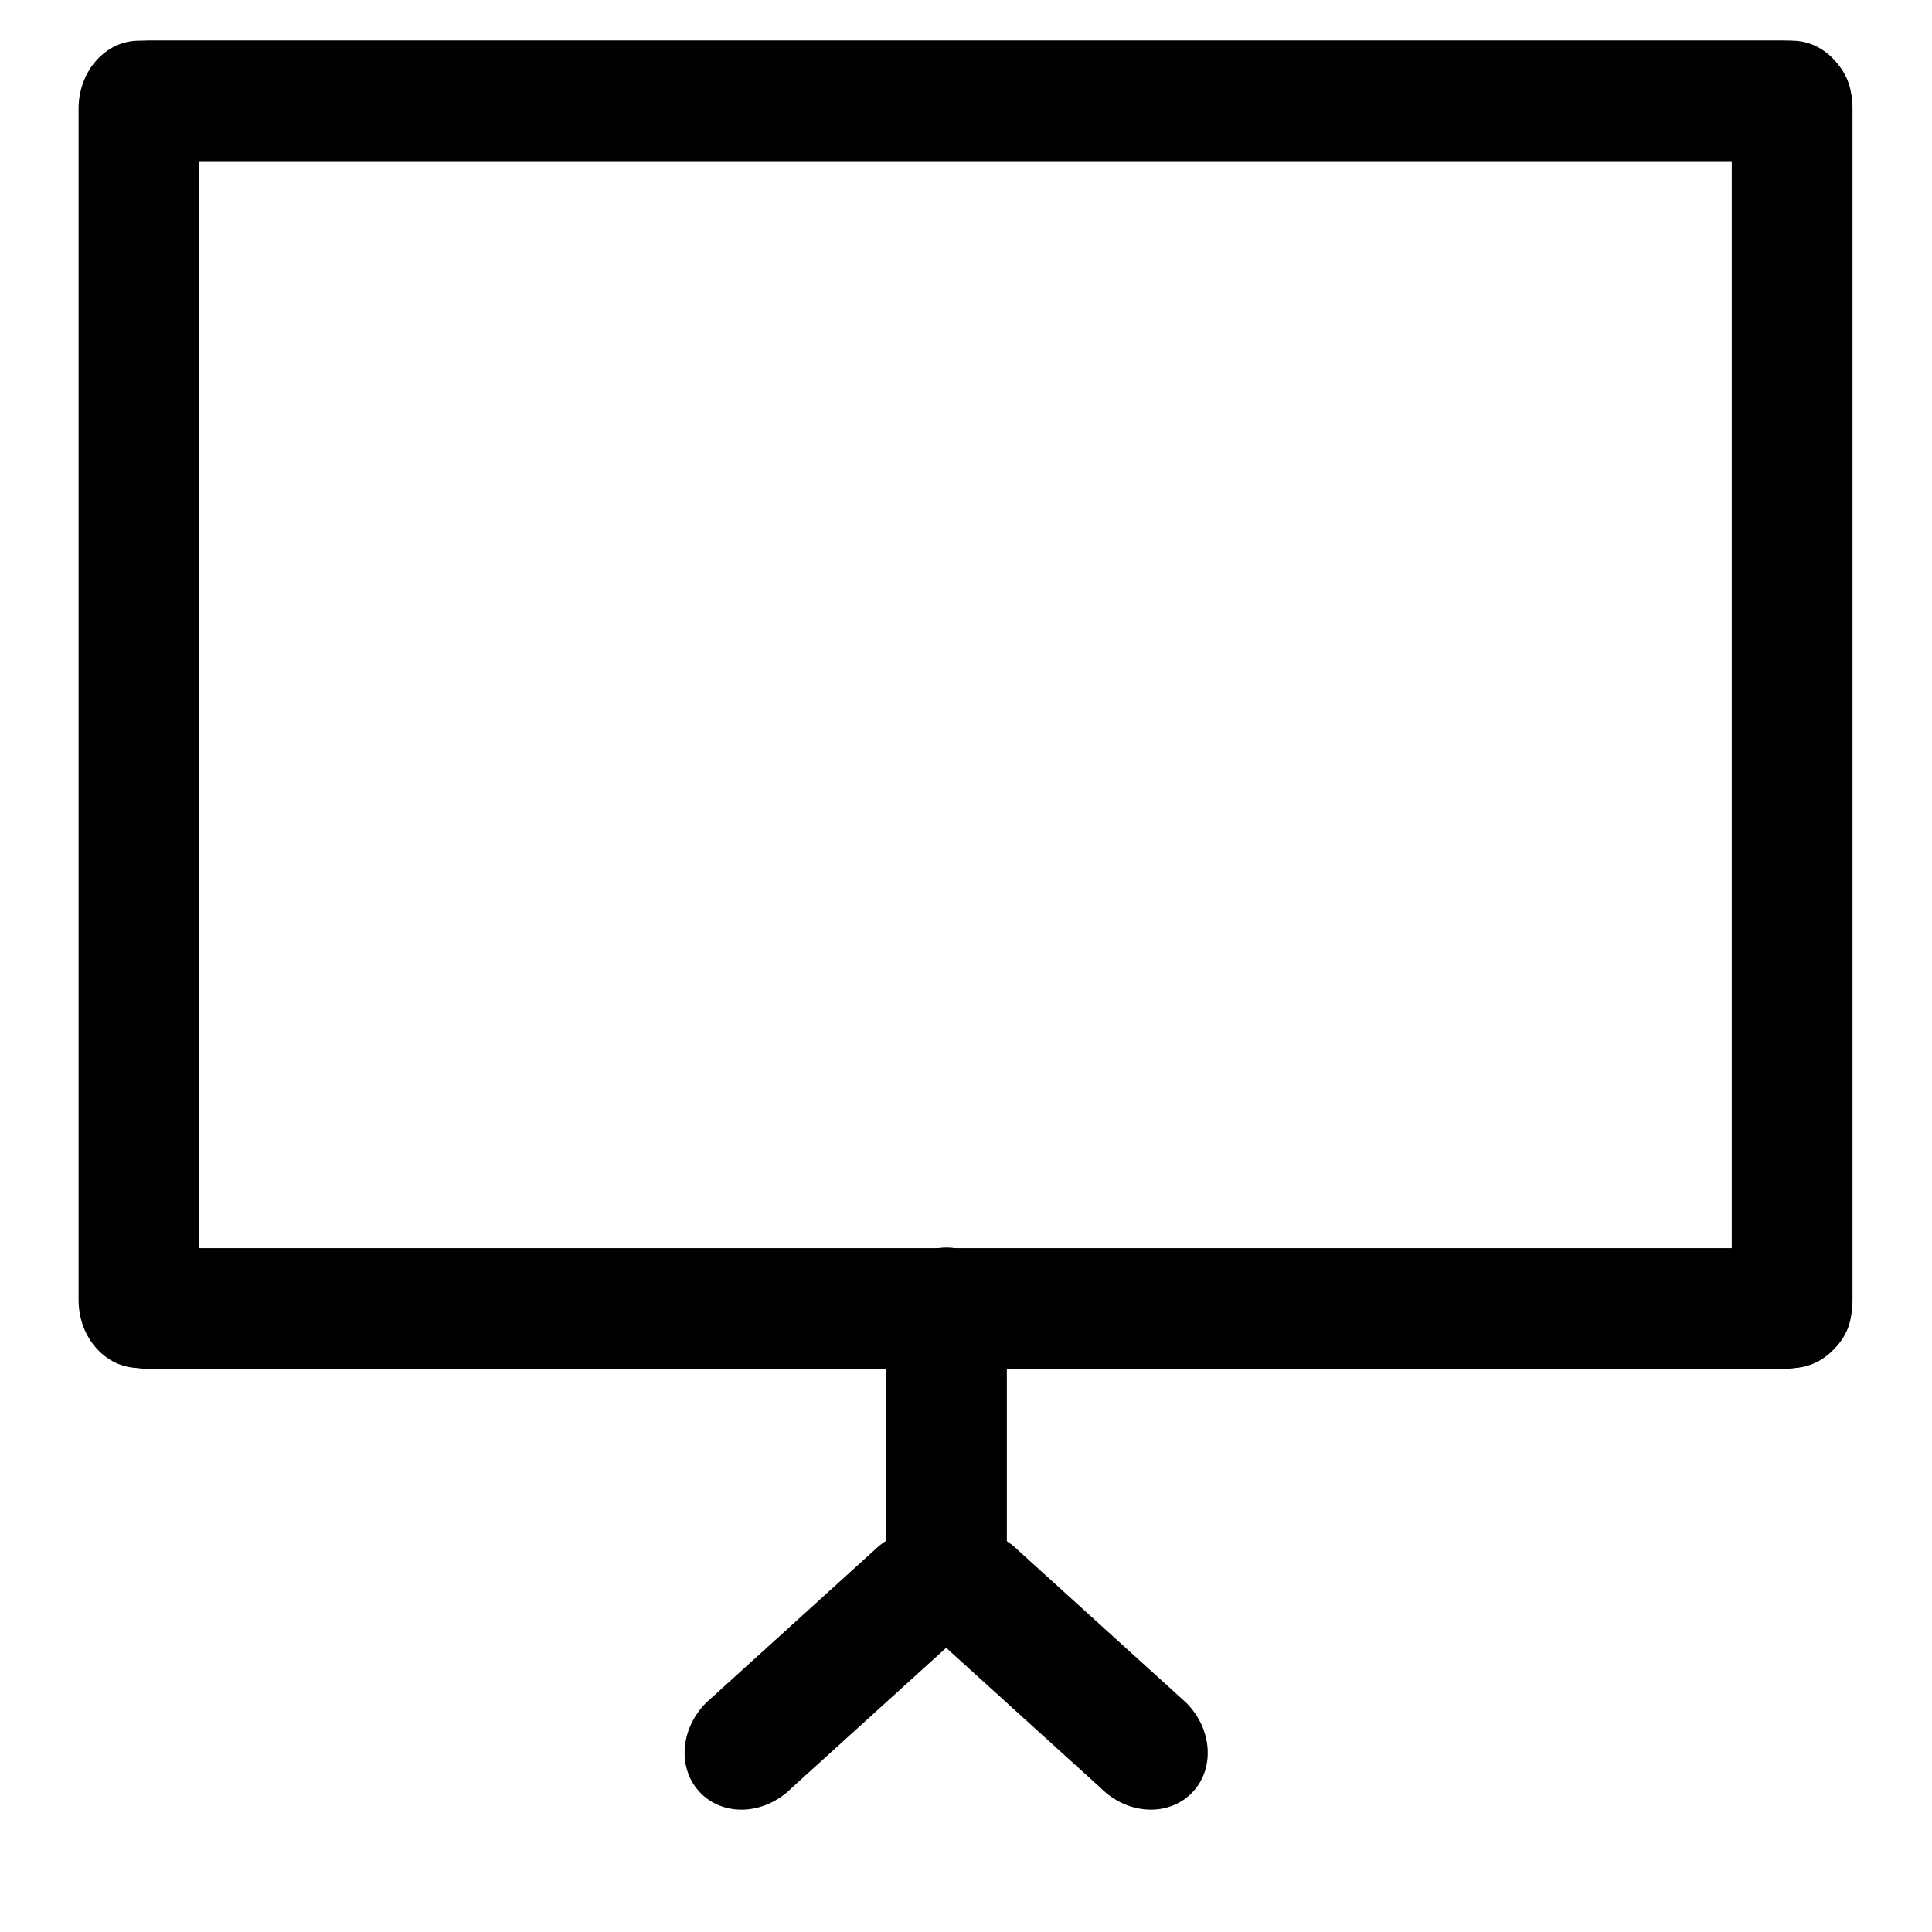
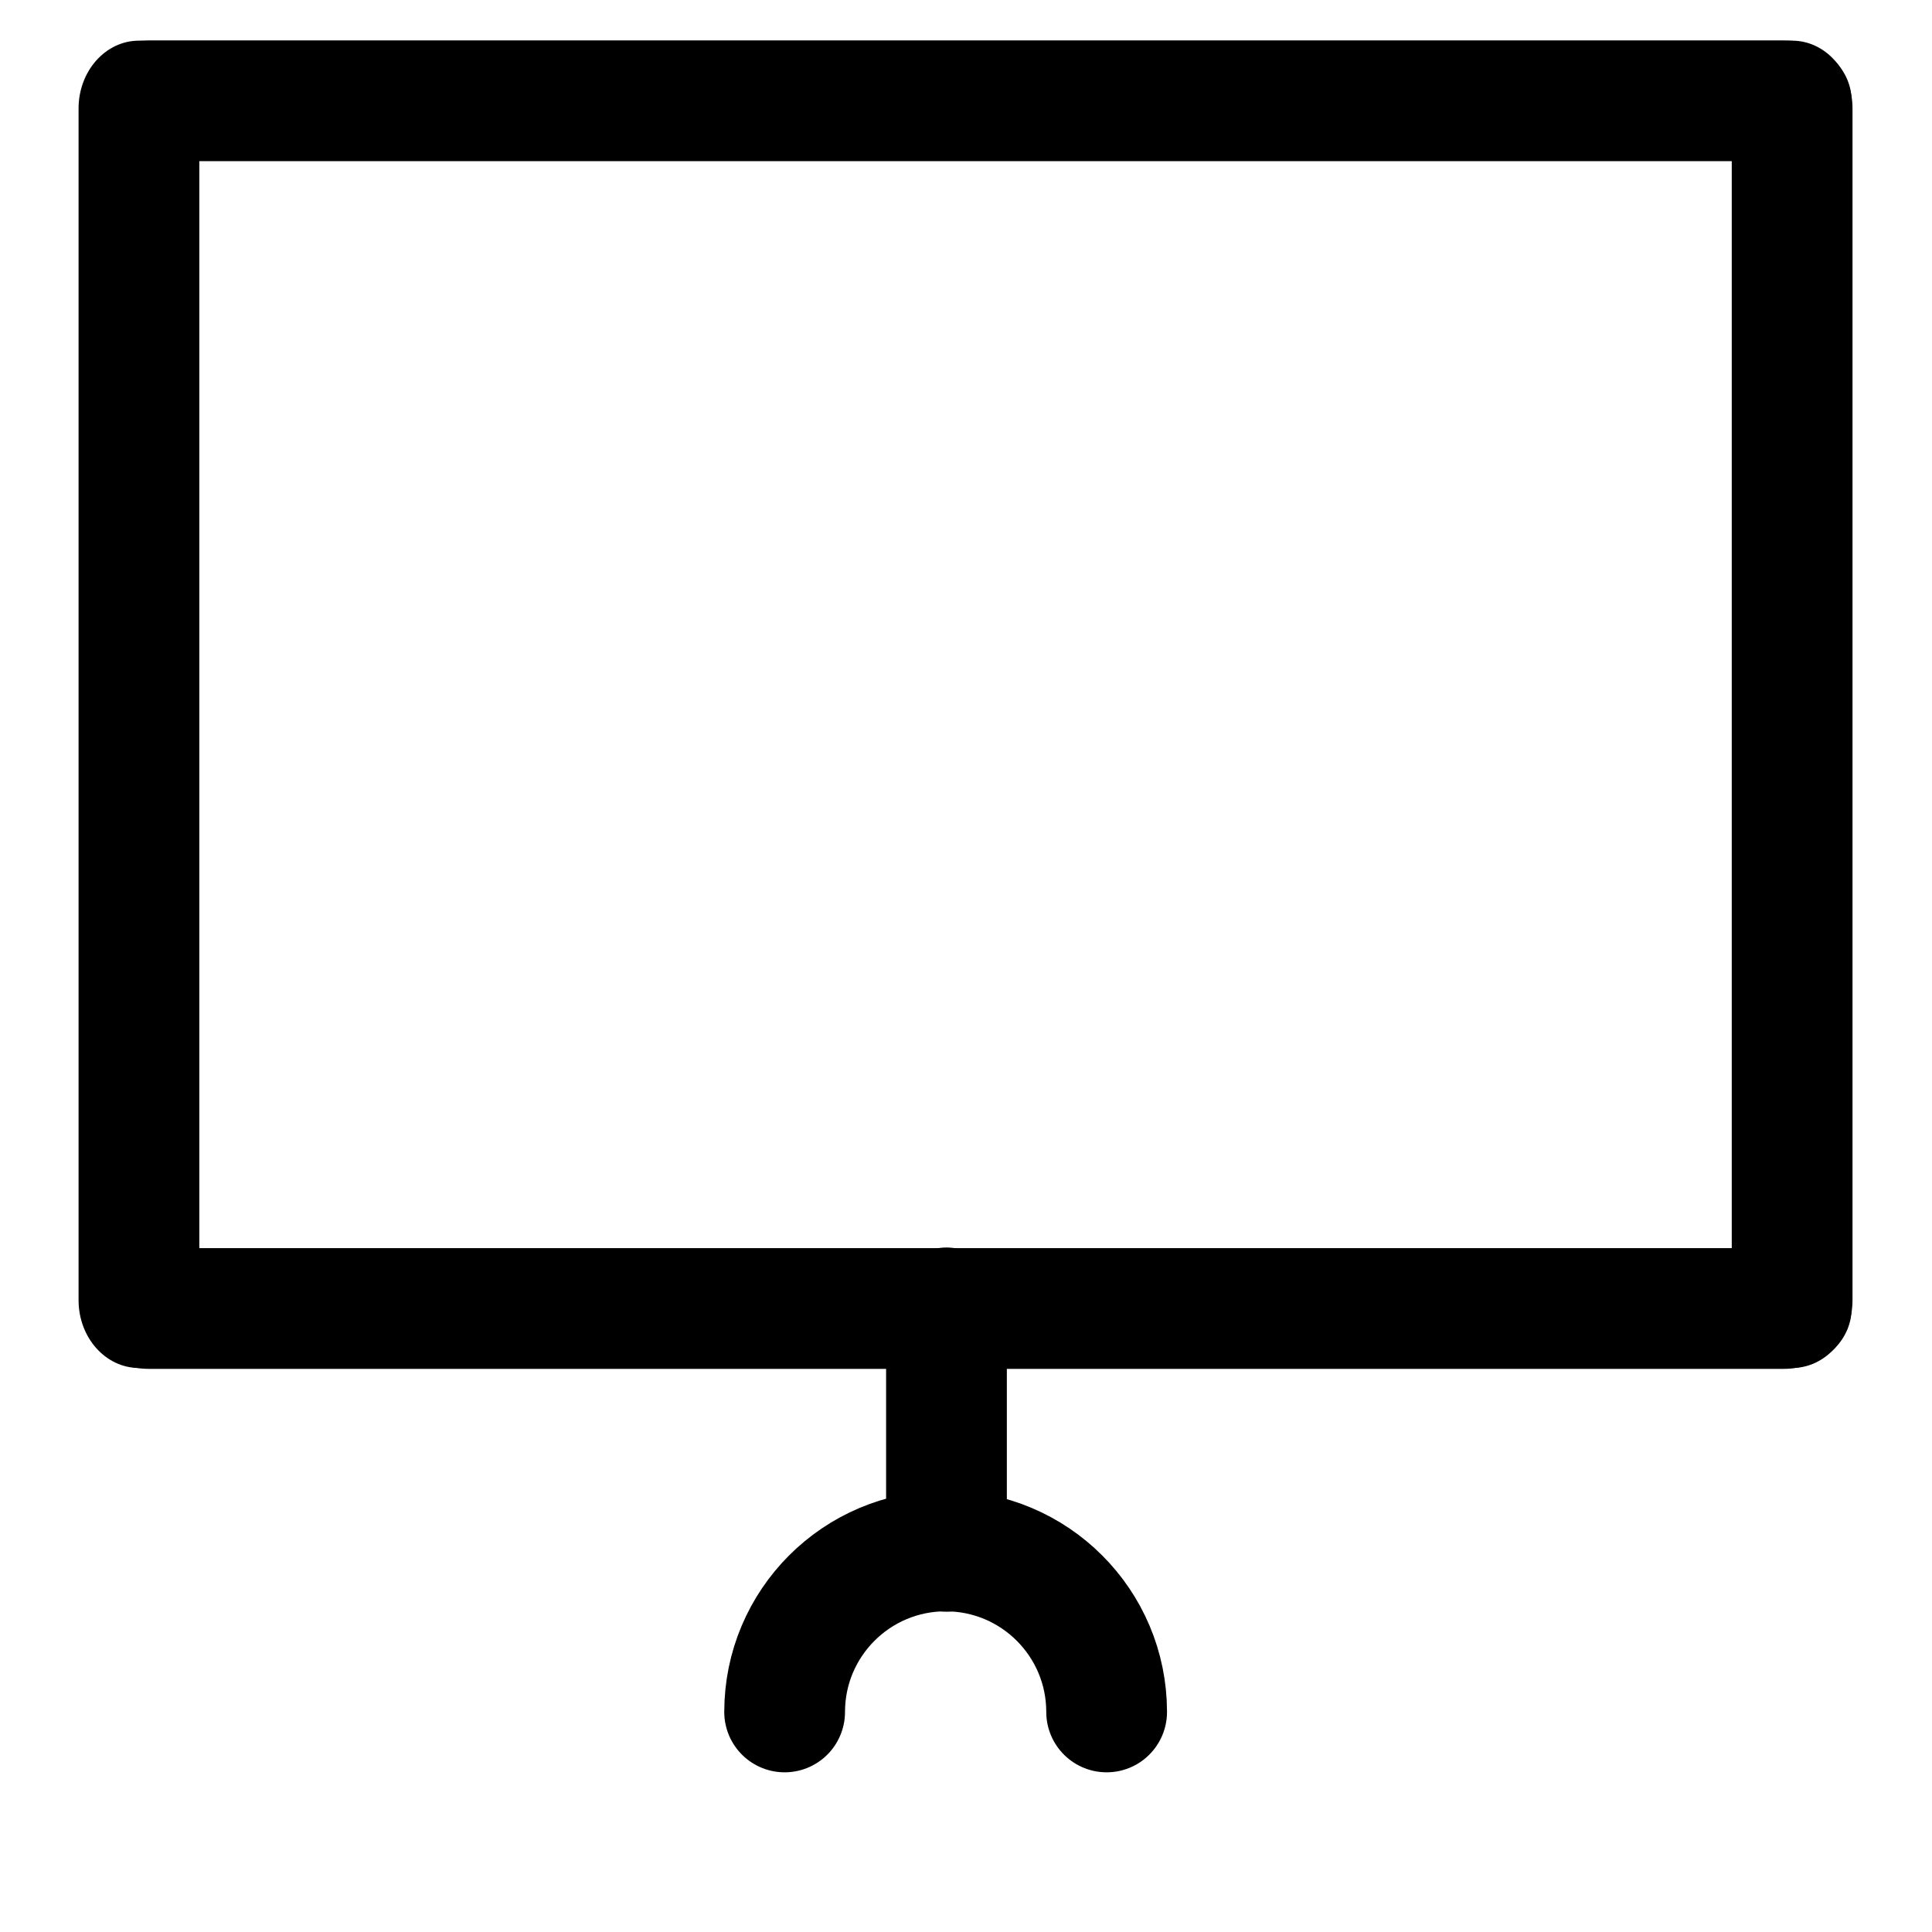
<svg xmlns="http://www.w3.org/2000/svg" width="48" height="48" id="svg2" version="1.0">
  <defs id="defs4">
    </defs>
  <g style="display:inline" id="layer1">
    <g style="opacity:0.86;fill:#919191;fill-opacity:1;stroke:none" transform="matrix(1.545491,0,0,1.301195,204.6421,11.02143)" id="g6923" />
    <g style="fill:none;stroke:#868686;stroke-opacity:1" transform="matrix(1.187747,0,0,1,147.2832,8.721859)" id="g8518" />
    <g style="opacity:0.86;fill:#919191;fill-opacity:1;stroke:none" transform="matrix(1.545491,0,0,1.301195,157.6196,11.02143)" id="g6923-3" />
    <g style="fill:none;stroke:#868686;stroke-opacity:1" transform="matrix(1.187747,0,0,1,100.2607,8.72186)" id="g8518-2" />
    <rect ry="1.685" rx="1.685" y="43.025" x="1.01" height="3" width="32.977" id="rect2852" style="fill:#000000;fill-opacity:1;stroke:none;display:inline" transform="matrix(0,1,1,0,0,0)" />
    <rect transform="matrix(0,1,1,0,0,0)" style="fill:#000000;fill-opacity:1;stroke:none;display:inline" id="rect2862" width="32.977" height="3" x="1.01" y="1.952" rx="1.685" ry="1.685" />
    <rect transform="scale(1,-1)" style="fill:#000000;fill-opacity:1;stroke:none;display:inline" id="rect2880" width="43.994" height="3" x="2.008" y="-4.004" rx="1.685" ry="1.685" />
    <rect ry="1.685" rx="1.685" y="-34.009" x="2.008" height="3" width="43.994" id="rect2883" style="fill:#000000;fill-opacity:1;stroke:none;display:inline" transform="scale(1,-1)" />
    <rect transform="matrix(0,1,1,0,0,0)" style="fill:#000000;fill-opacity:1;stroke:none;display:inline" id="rect2885" width="9.048" height="3" x="30.994" y="22.015" rx="1.685" ry="1.685" />
-     <path style="fill:#000000;fill-opacity:1;stroke:none;display:inline" d="m 21.696,38.538 -4.151,3.765 c -0.66,0.66 -0.719,1.665 -0.131,2.252 0.588,0.588 1.592,0.529 2.252,-0.131 l 4.151,-3.765 c 0.66,-0.66 0.719,-1.665 0.131,-2.252 -0.588,-0.588 -1.592,-0.529 -2.252,0.131 z" id="rect2887" />
-     <path id="path2791" d="m 25.319,38.538 4.151,3.765 c 0.66,0.66 0.719,1.665 0.131,2.252 -0.588,0.588 -1.592,0.529 -2.252,-0.131 l -4.151,-3.765 c -0.66,-0.66 -0.719,-1.665 -0.131,-2.252 0.588,-0.588 1.592,-0.529 2.252,0.131 z" style="fill:#000000;fill-opacity:1;stroke:none;display:inline" />
+     <g style="fill:#919191;fill-opacity:1;stroke:none" transform="matrix(1.545491,0,0,1.301195,207.7365,42.46291)" id="g6923-2" />
+     <g style="fill:none;stroke:#868686;stroke-opacity:1" transform="matrix(1.187747,0,0,1,150.3776,40.16335)" id="g8518-0" />
+     <g style="fill:#919191;fill-opacity:1;stroke:none" transform="matrix(1.545491,0,0,1.301195,160.7141,42.46292)" id="g6923-3-1" />
+     <g style="fill:none;stroke:#868686;stroke-opacity:1" transform="matrix(1.187747,0,0,1,103.3552,40.16335)" id="g8518-2-1" />
+     <path transform="matrix(0.1740571,0,0,0.174057,27.98624,11.30005)" d="m -48.79,179.439 a 22.981,22.981 0 0 1 45.962,0" id="path3543" style="fill:none;stroke:#000000;stroke-width:17.236;stroke-linecap:round;stroke-miterlimit:4;stroke-opacity:1;stroke-dasharray:none;stroke-dashoffset:0;display:inline" />
  </g>
</svg>
